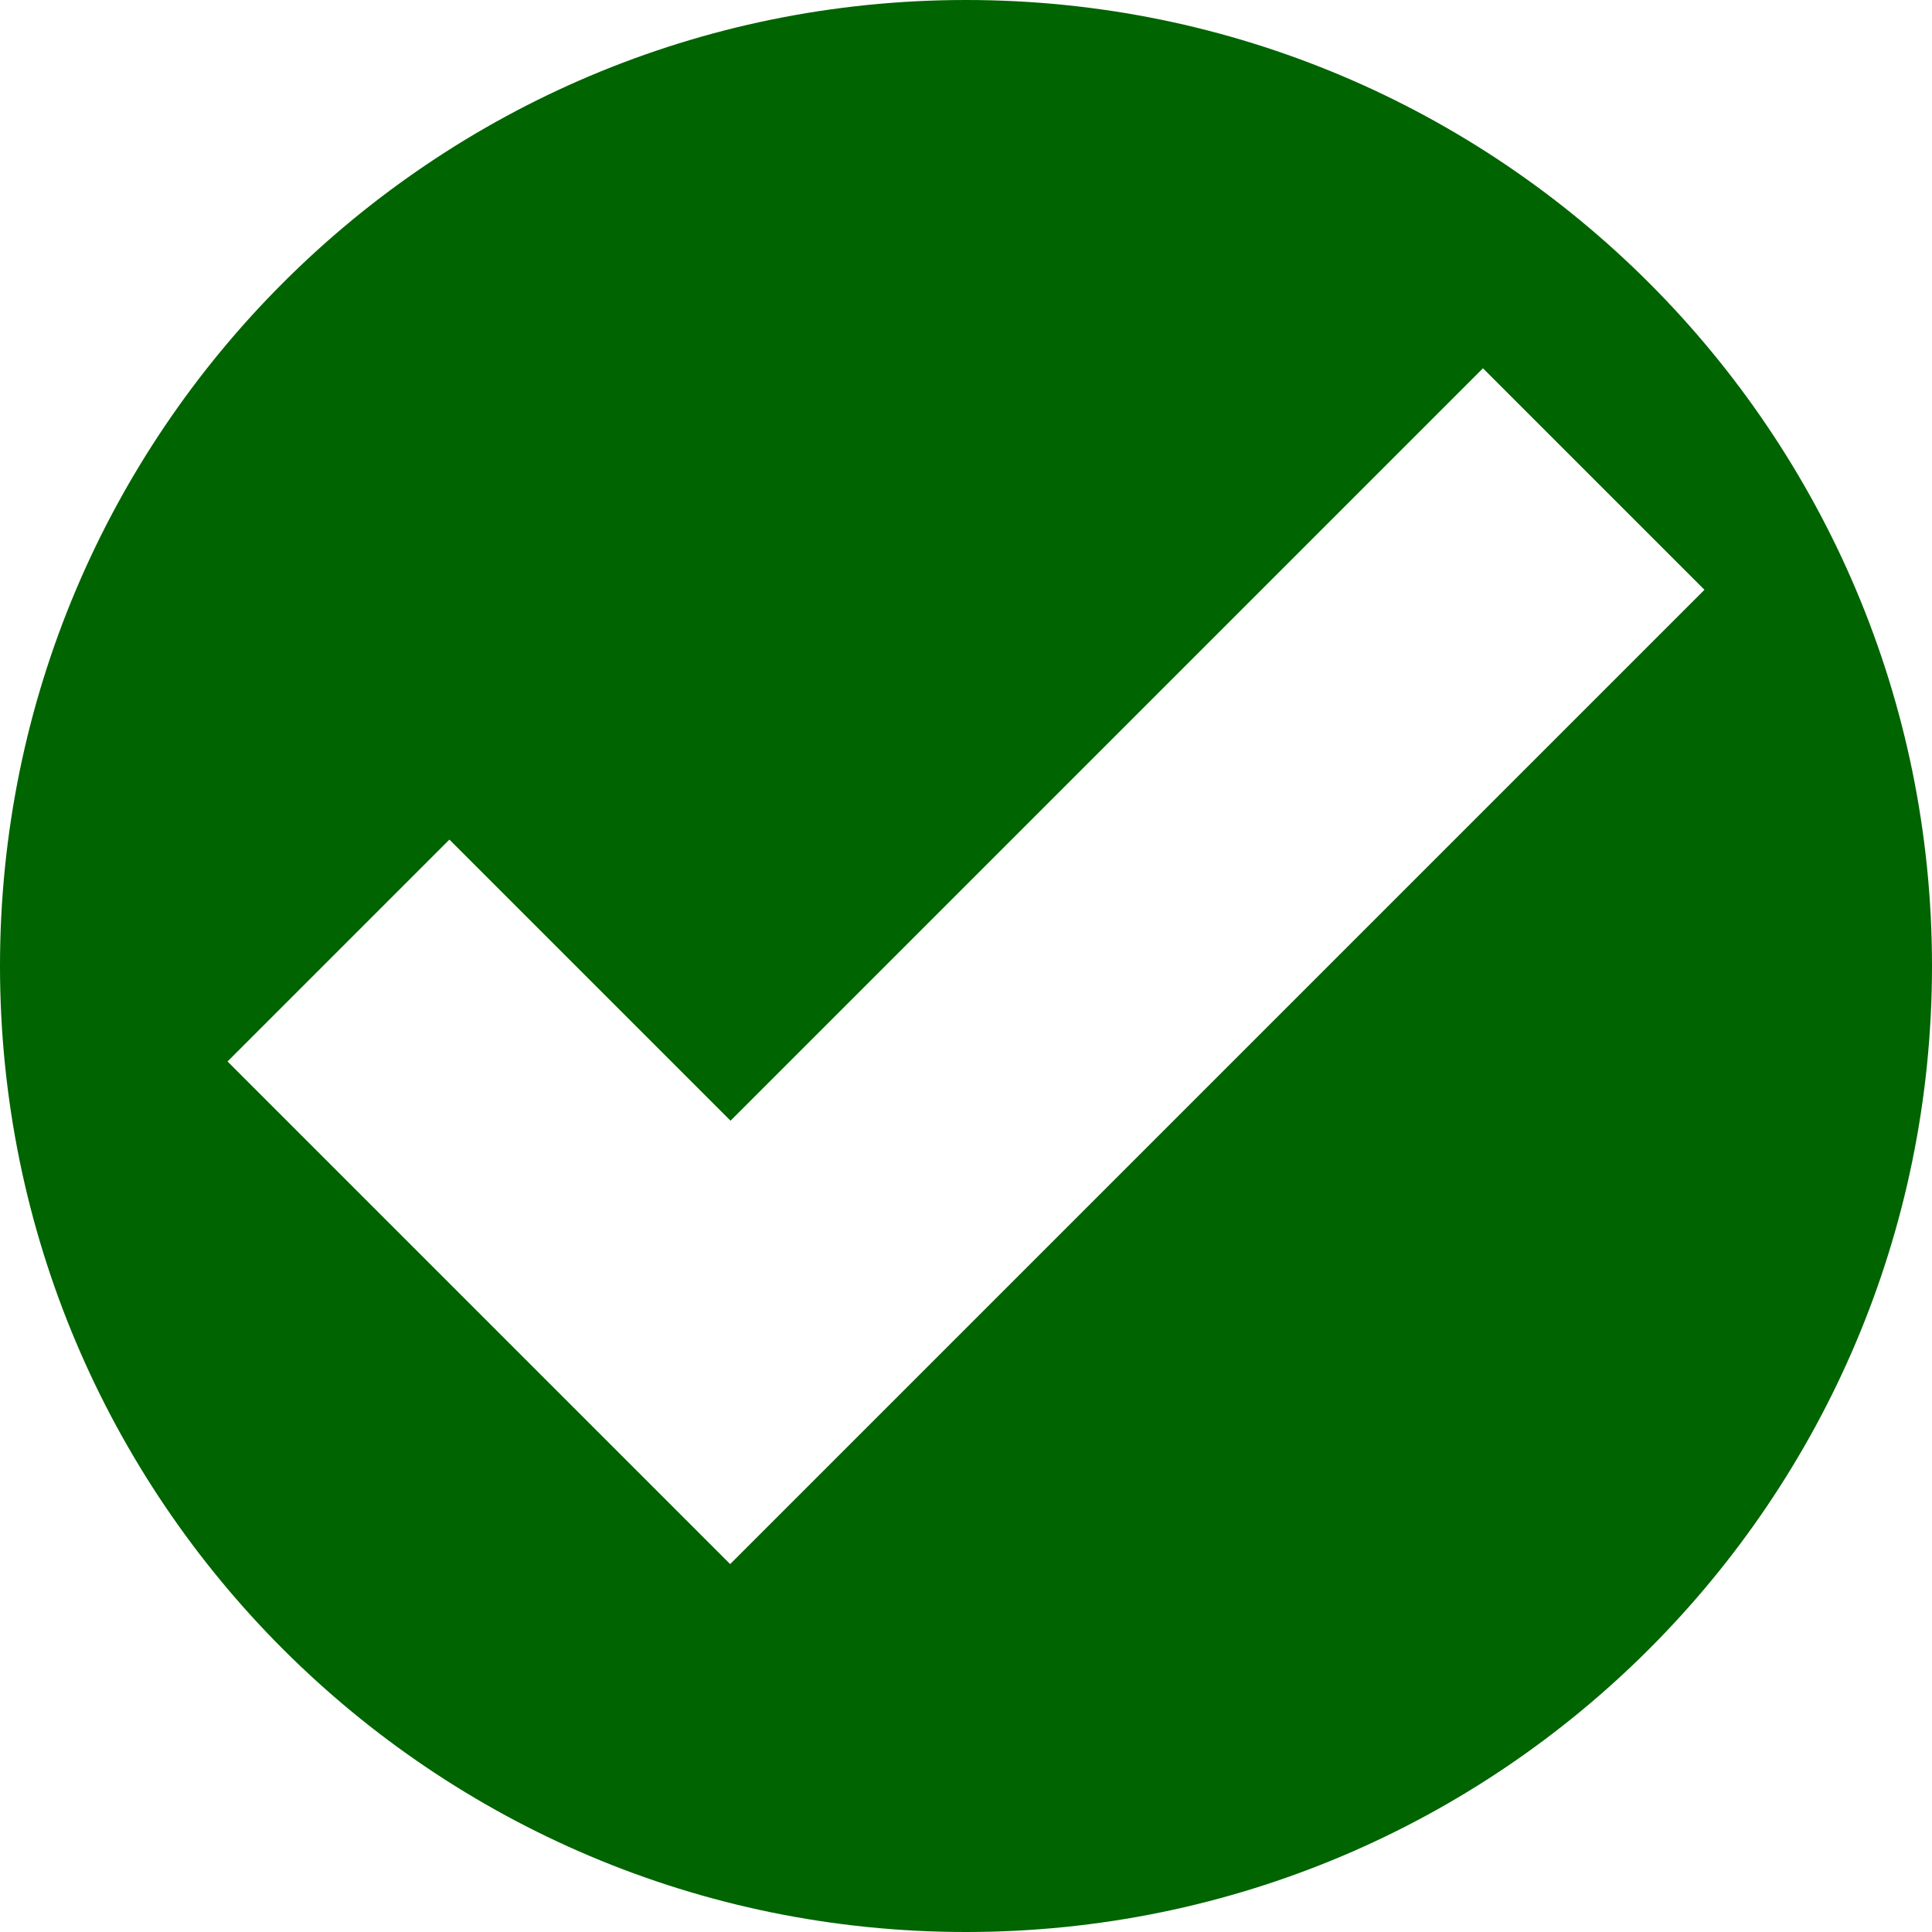
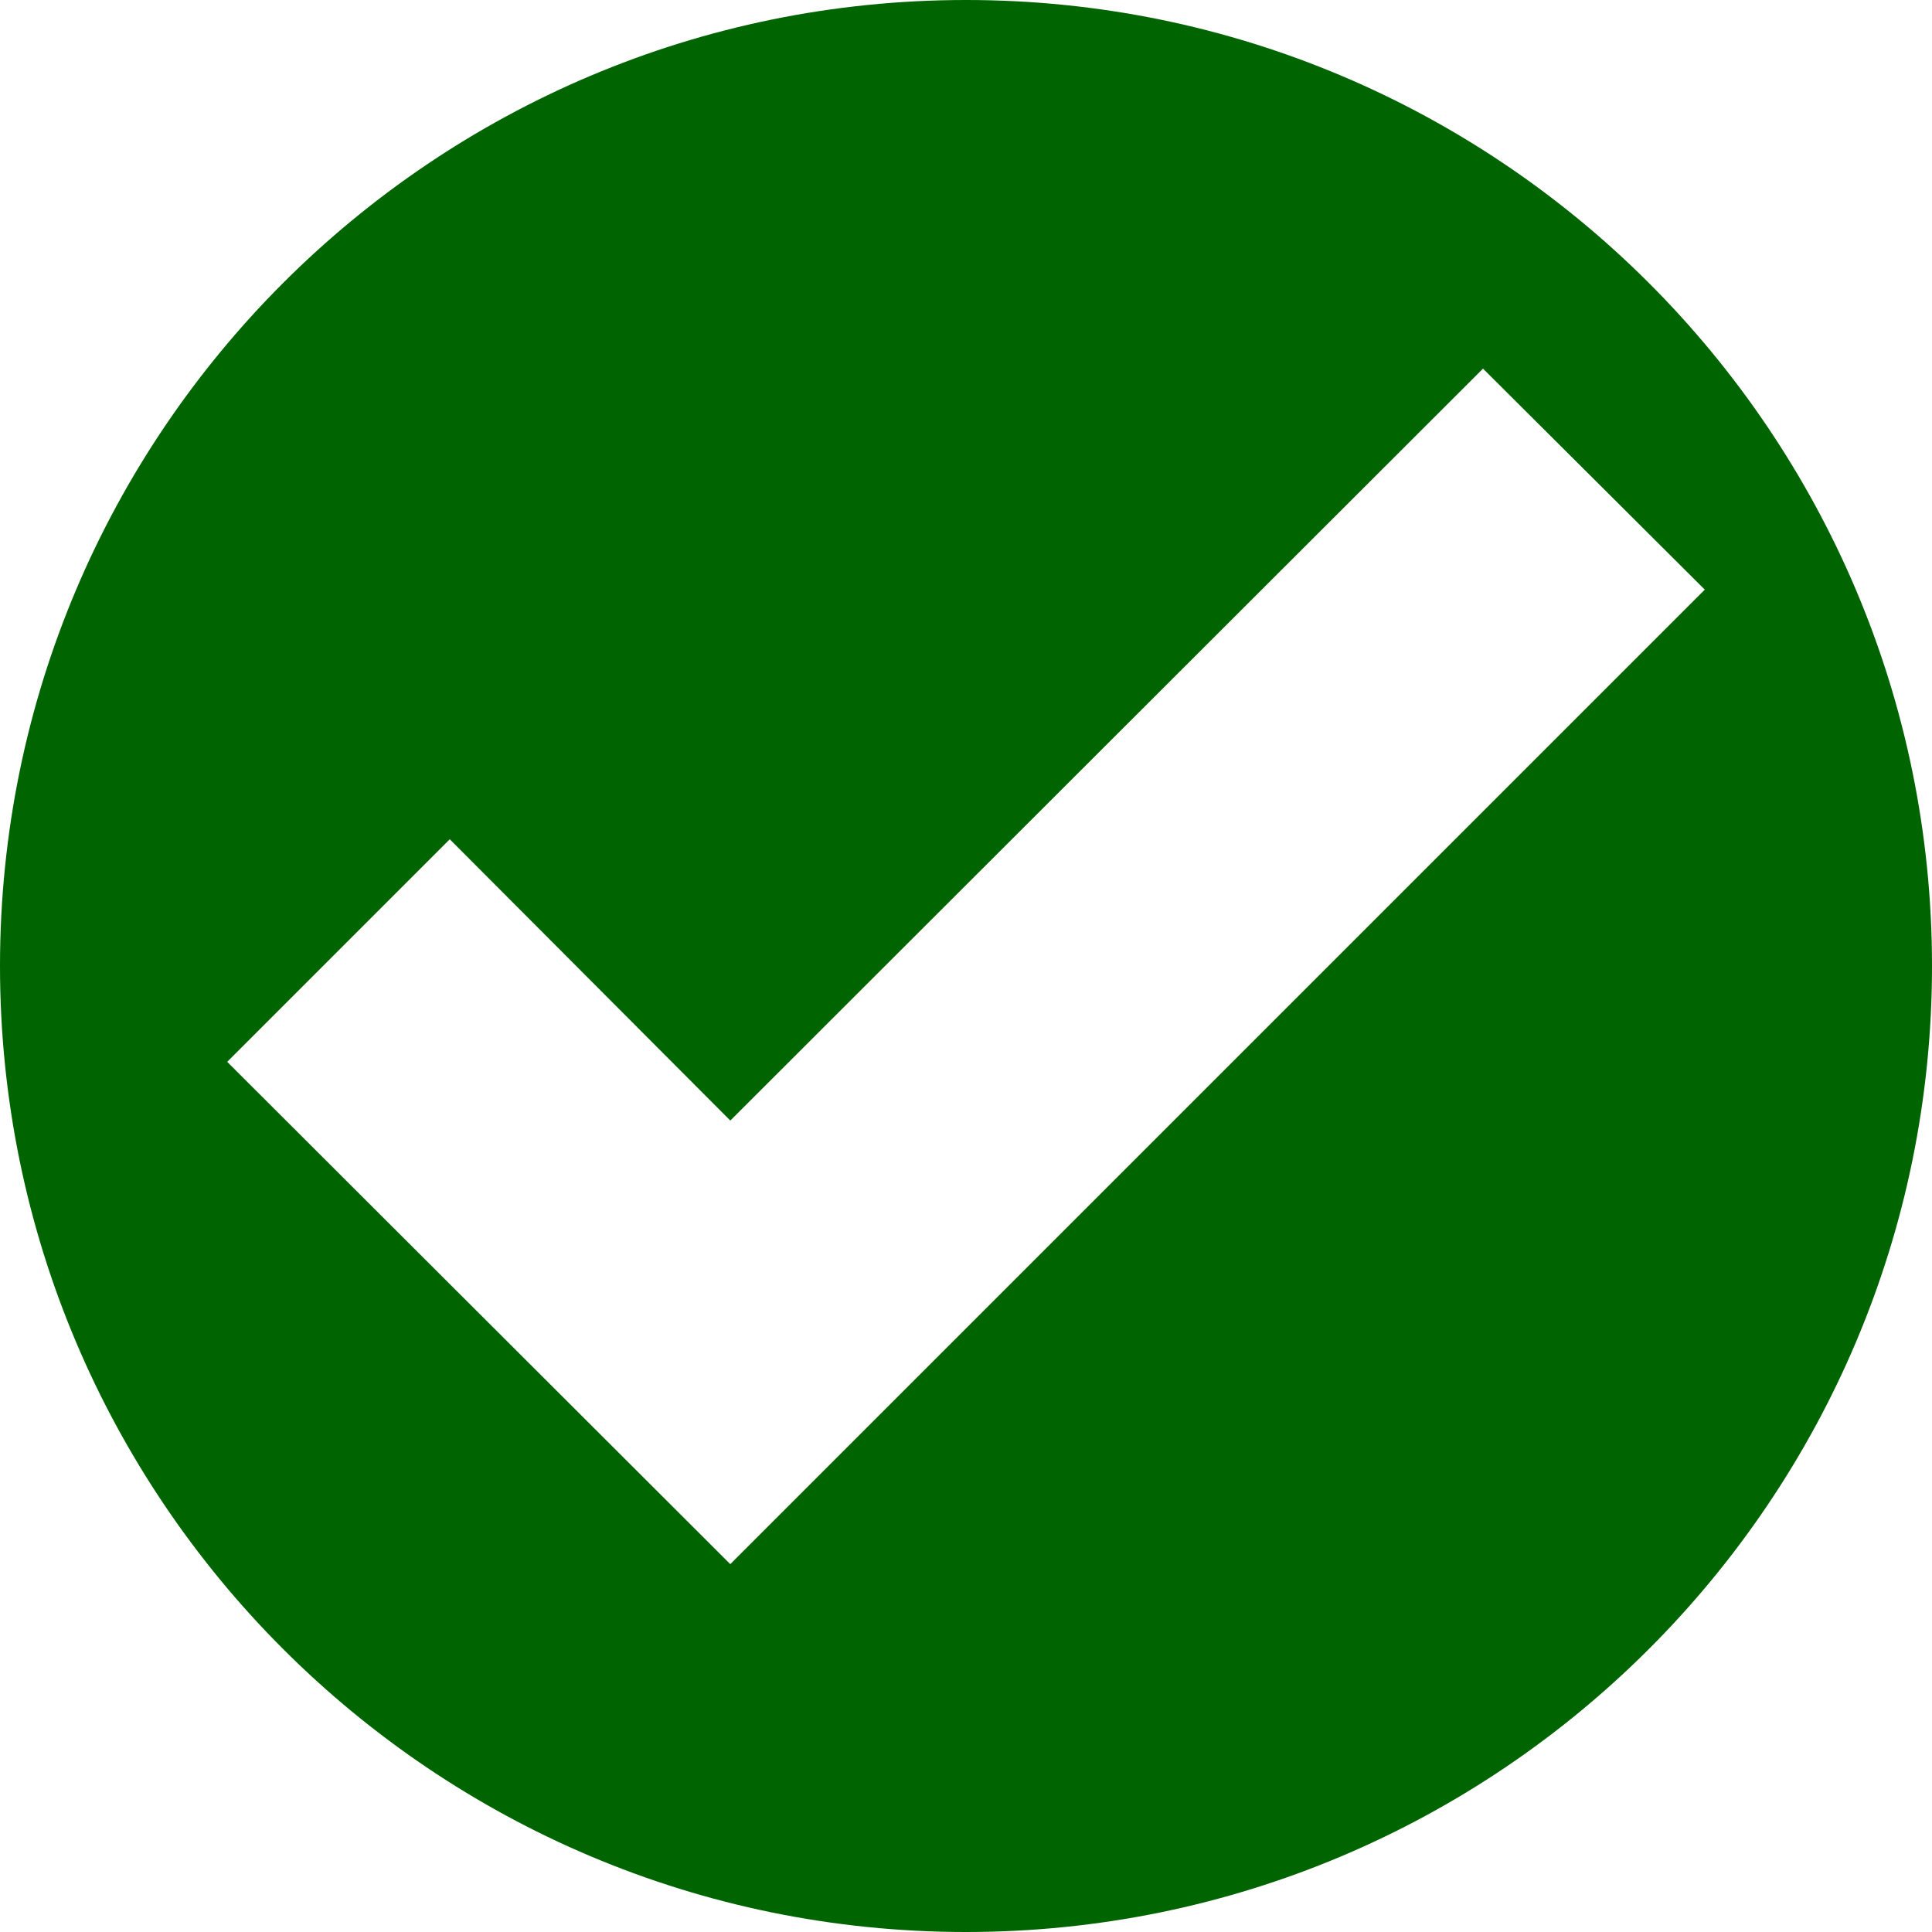
- <svg xmlns="http://www.w3.org/2000/svg" enable-background="new 0 0 612 792" width="512" height="512" style="">
-   <rect id="backgroundrect" width="100%" height="100%" x="0" y="0" fill="none" stroke="none" class="" style="" />
-   <g class="currentLayer" style="">
-     <path d="m512,256 c0,-141.4 -114.6,-256 -256,-256 s-256,114.6 -256,256 s114.6,256 256,256 s256,-114.6 256,-256 zm-60.3,-99.7 l-241,241 l-17.2,17.2 l-133.2,-133.2 l58.8,-58.8 l74.5,74.5 l199.4,-199.4 z" fill="#006400" id="svg_1" class="" />
+ <svg xmlns="http://www.w3.org/2000/svg" viewBox="0 0 25 25" width="25" height="25">
+   <style>
+         tspan { white-space:pre }
+         .shp0 { fill: #006400 }
+     </style>
+   <g id="Layer">
+     <path id="svg_1" fill-rule="evenodd" class="shp0" d="M12.5 25C5.6 25 0 19.4 0 12.5C0 5.6 5.6 0 12.5 0C19.4 0 25 5.6 25 12.5C25 19.4 19.4 25 12.5 25ZM19.19 4.77L9.45 14.5L5.82 10.86L2.94 13.74L9.45 20.24L22.06 7.63L19.19 4.77Z" />
  </g>
</svg>
